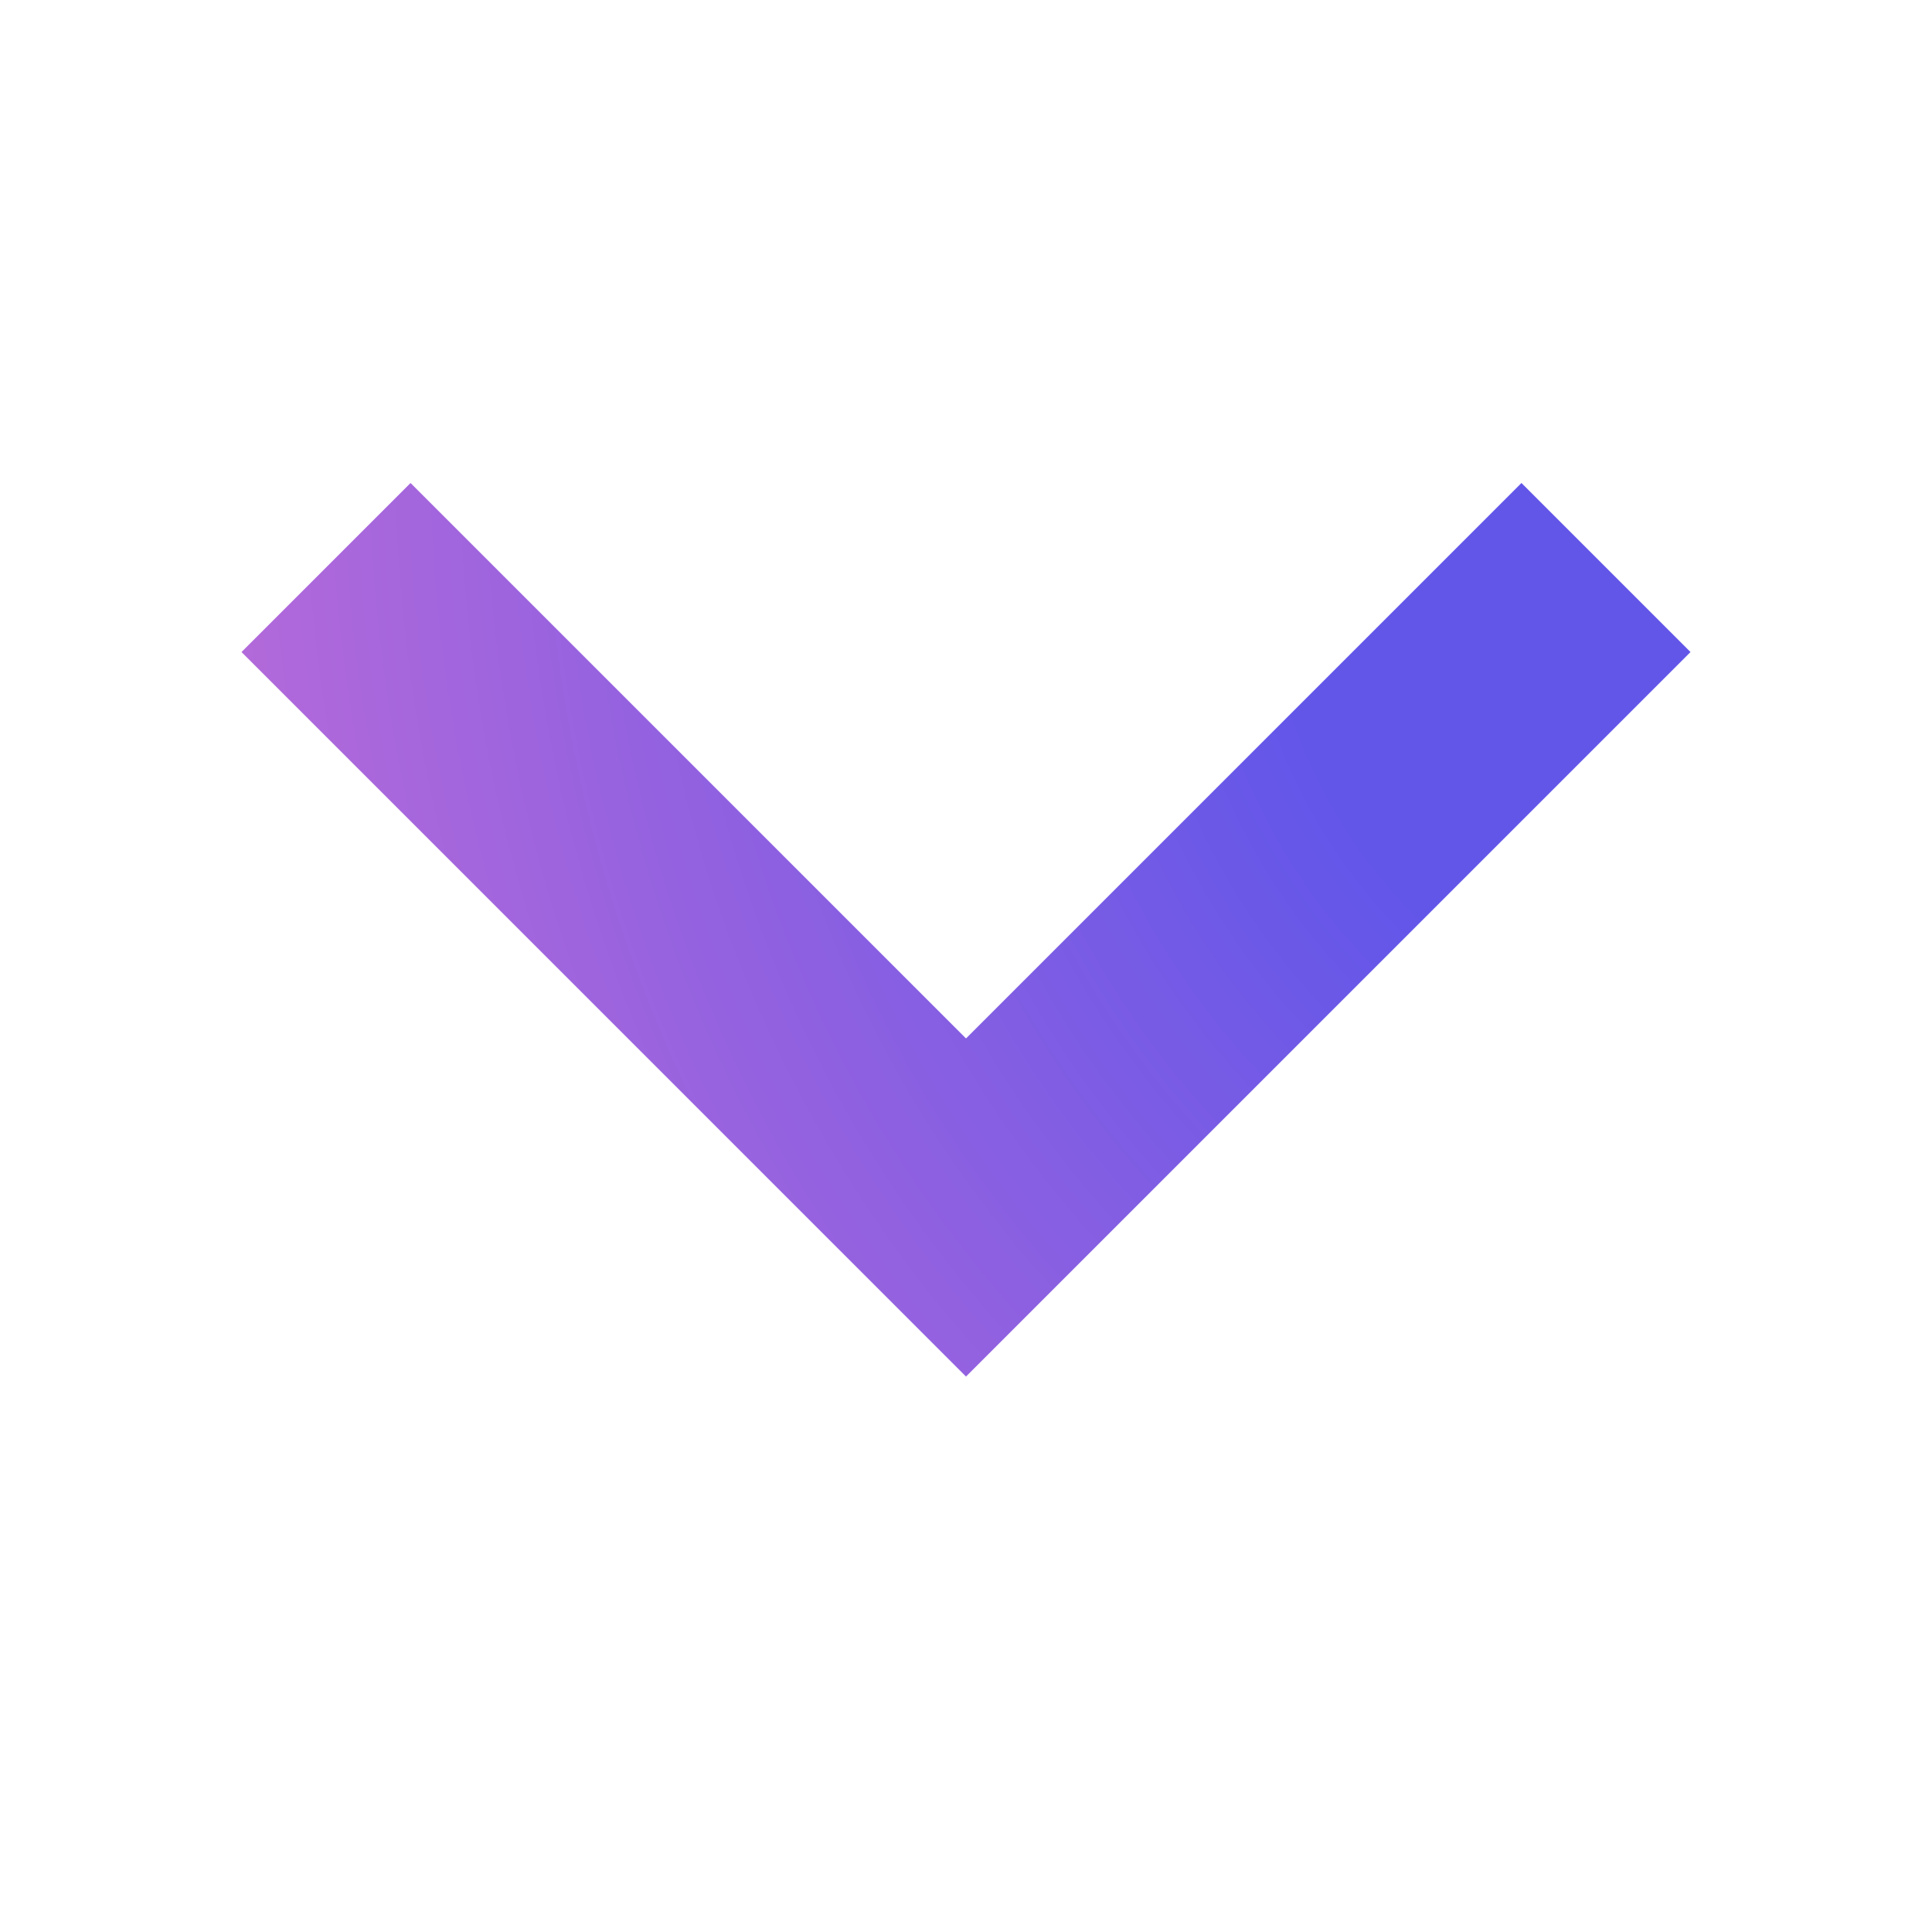
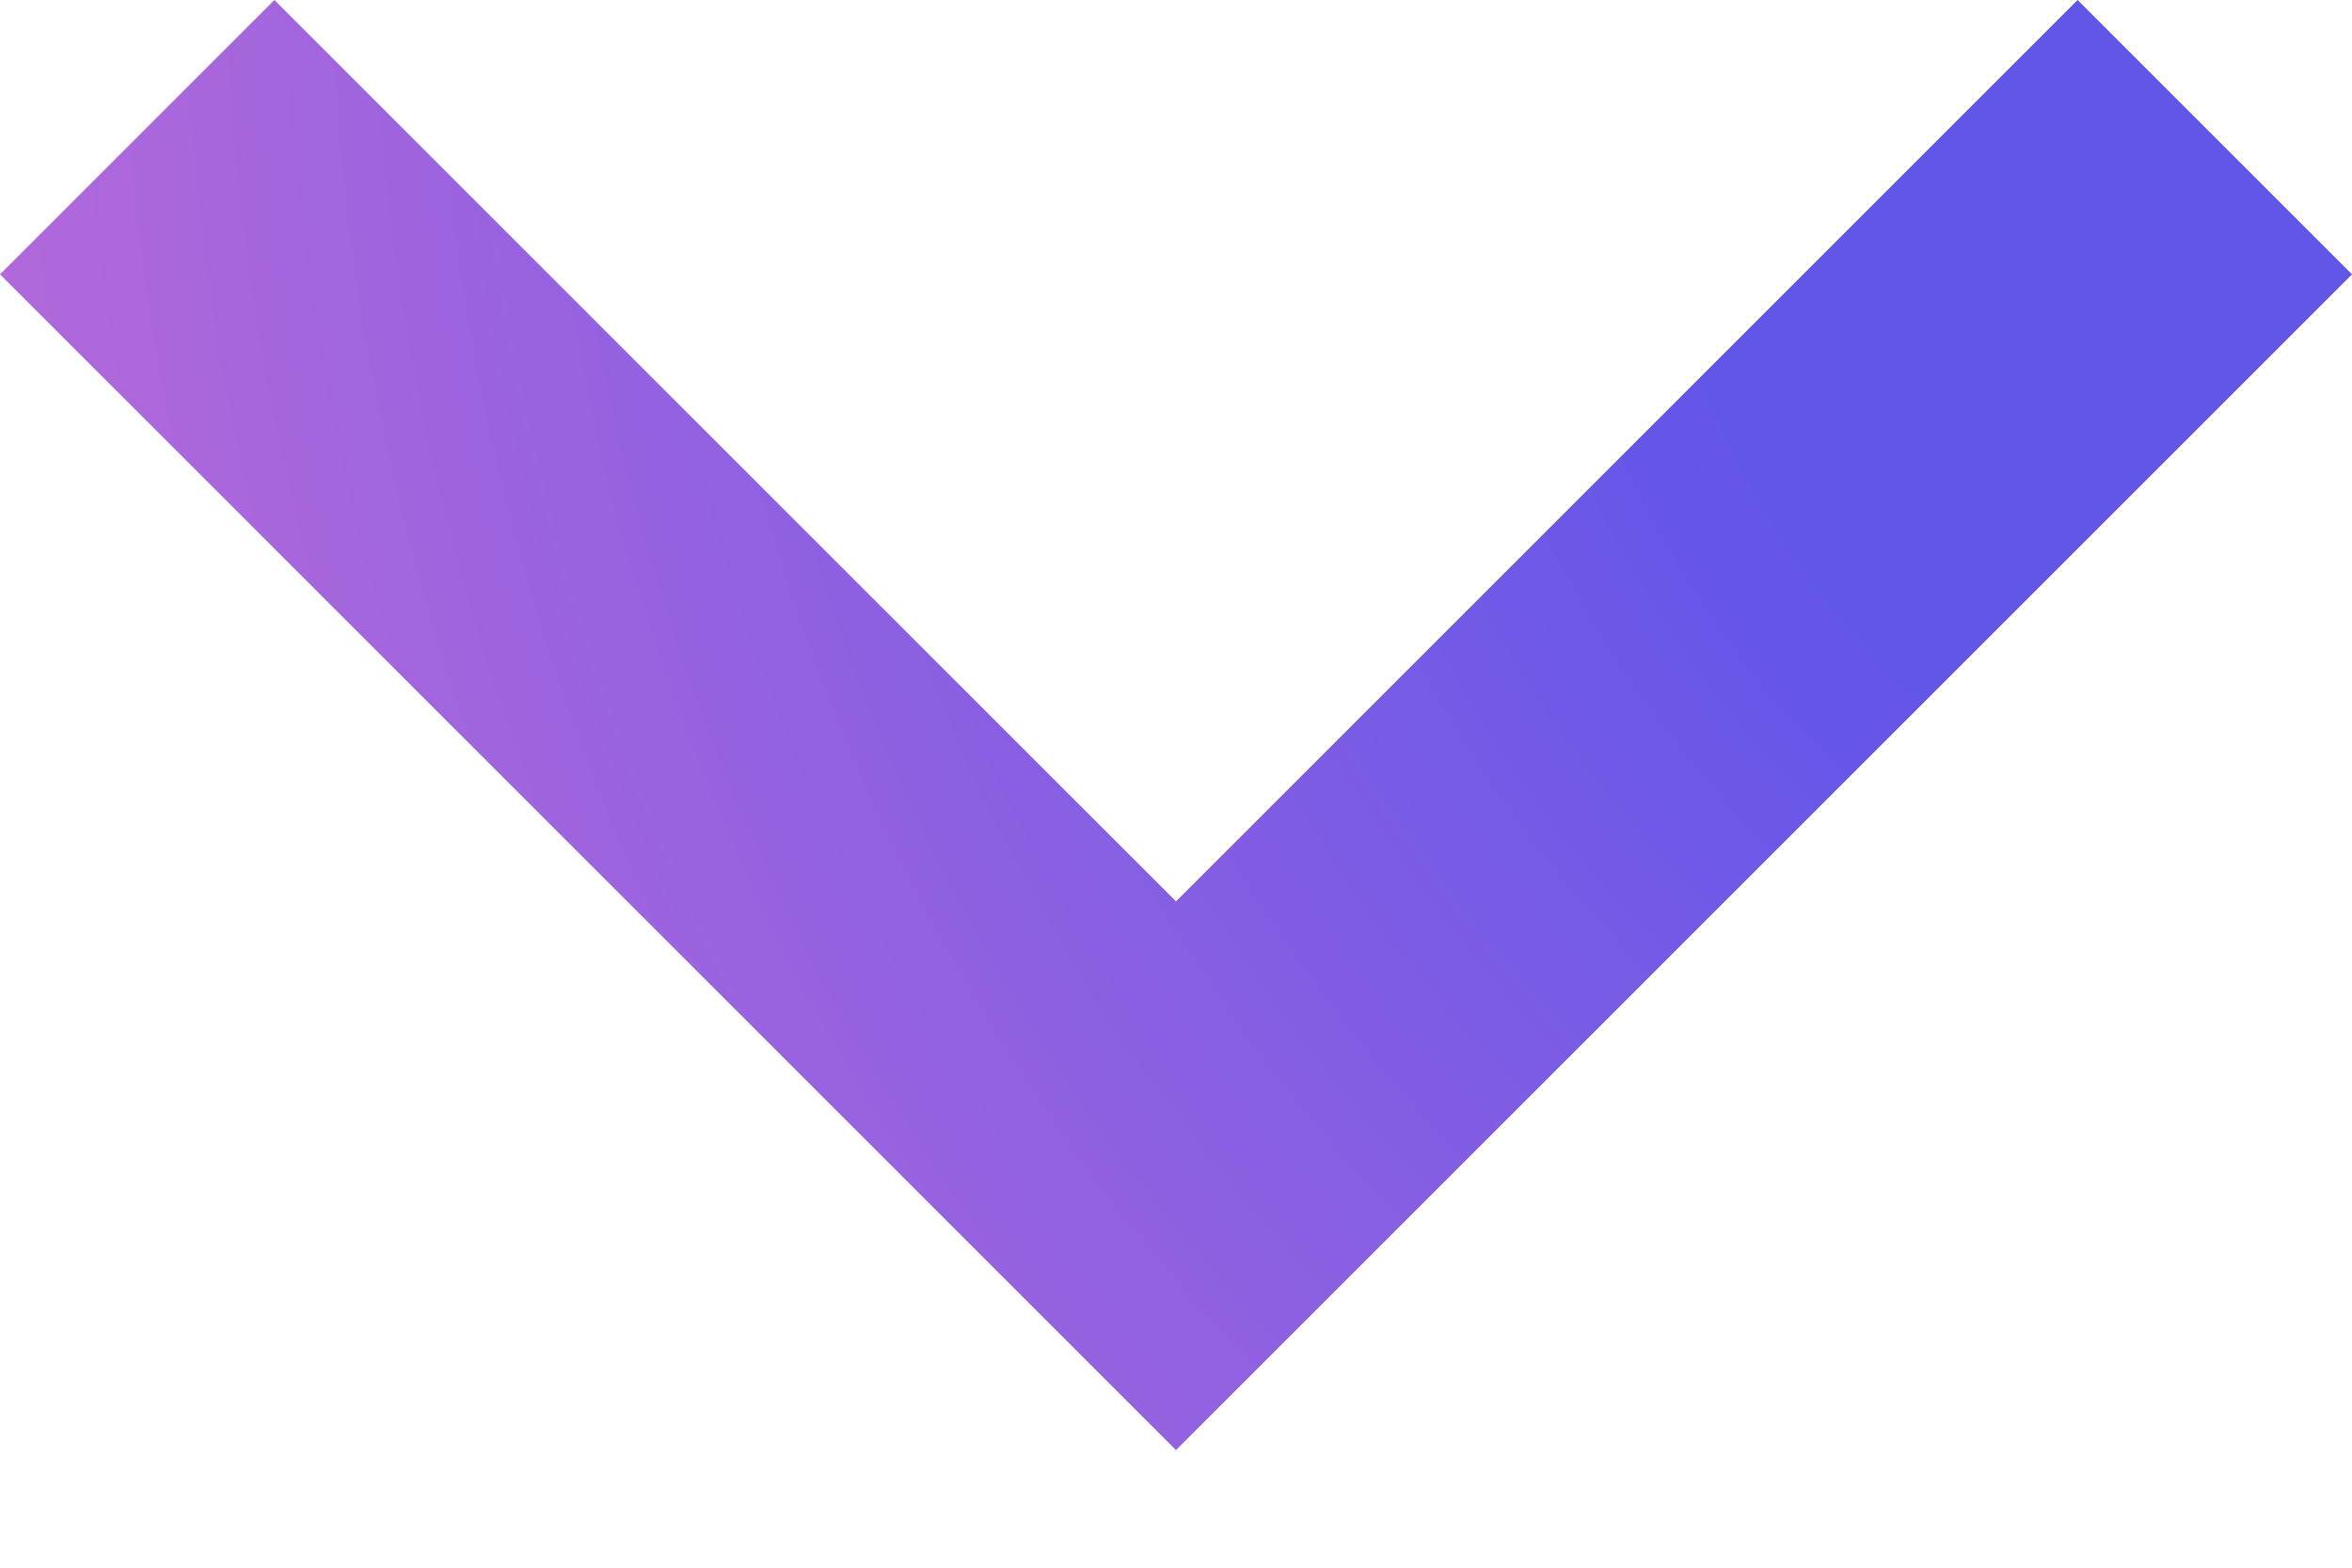
- <svg xmlns="http://www.w3.org/2000/svg" width="16" height="16" viewBox="0 0 16 16" fill="none">
-   <path d="M8 11.4L14 5.4L12.6 4L8 8.6L3.4 4L2 5.4L8 11.4Z" fill="url(#paint0_radial_208_2143)" />
+ <svg xmlns="http://www.w3.org/2000/svg" width="12" height="8" viewBox="0 0 12 8" fill="none">
+   <path d="M6 7.4L12 1.4L10.6 0L6 4.6L1.4 0L1.43051e-06 1.4L6 7.4Z" fill="url(#paint0_radial_208_2038)" />
  <defs>
-     <radialGradient id="paint0_radial_208_2143" cx="0" cy="0" r="1" gradientUnits="userSpaceOnUse" gradientTransform="translate(14 4.83548) rotate(155.9) scale(16.9534 19.5128)">
+     <radialGradient id="paint0_radial_208_2038" cx="0" cy="0" r="1" gradientUnits="userSpaceOnUse" gradientTransform="translate(12 0.835484) rotate(155.9) scale(16.9534 19.5128)">
      <stop offset="0.2" stop-color="#6256E9" />
      <stop offset="0.935" stop-color="#D772D3" />
    </radialGradient>
  </defs>
</svg>
